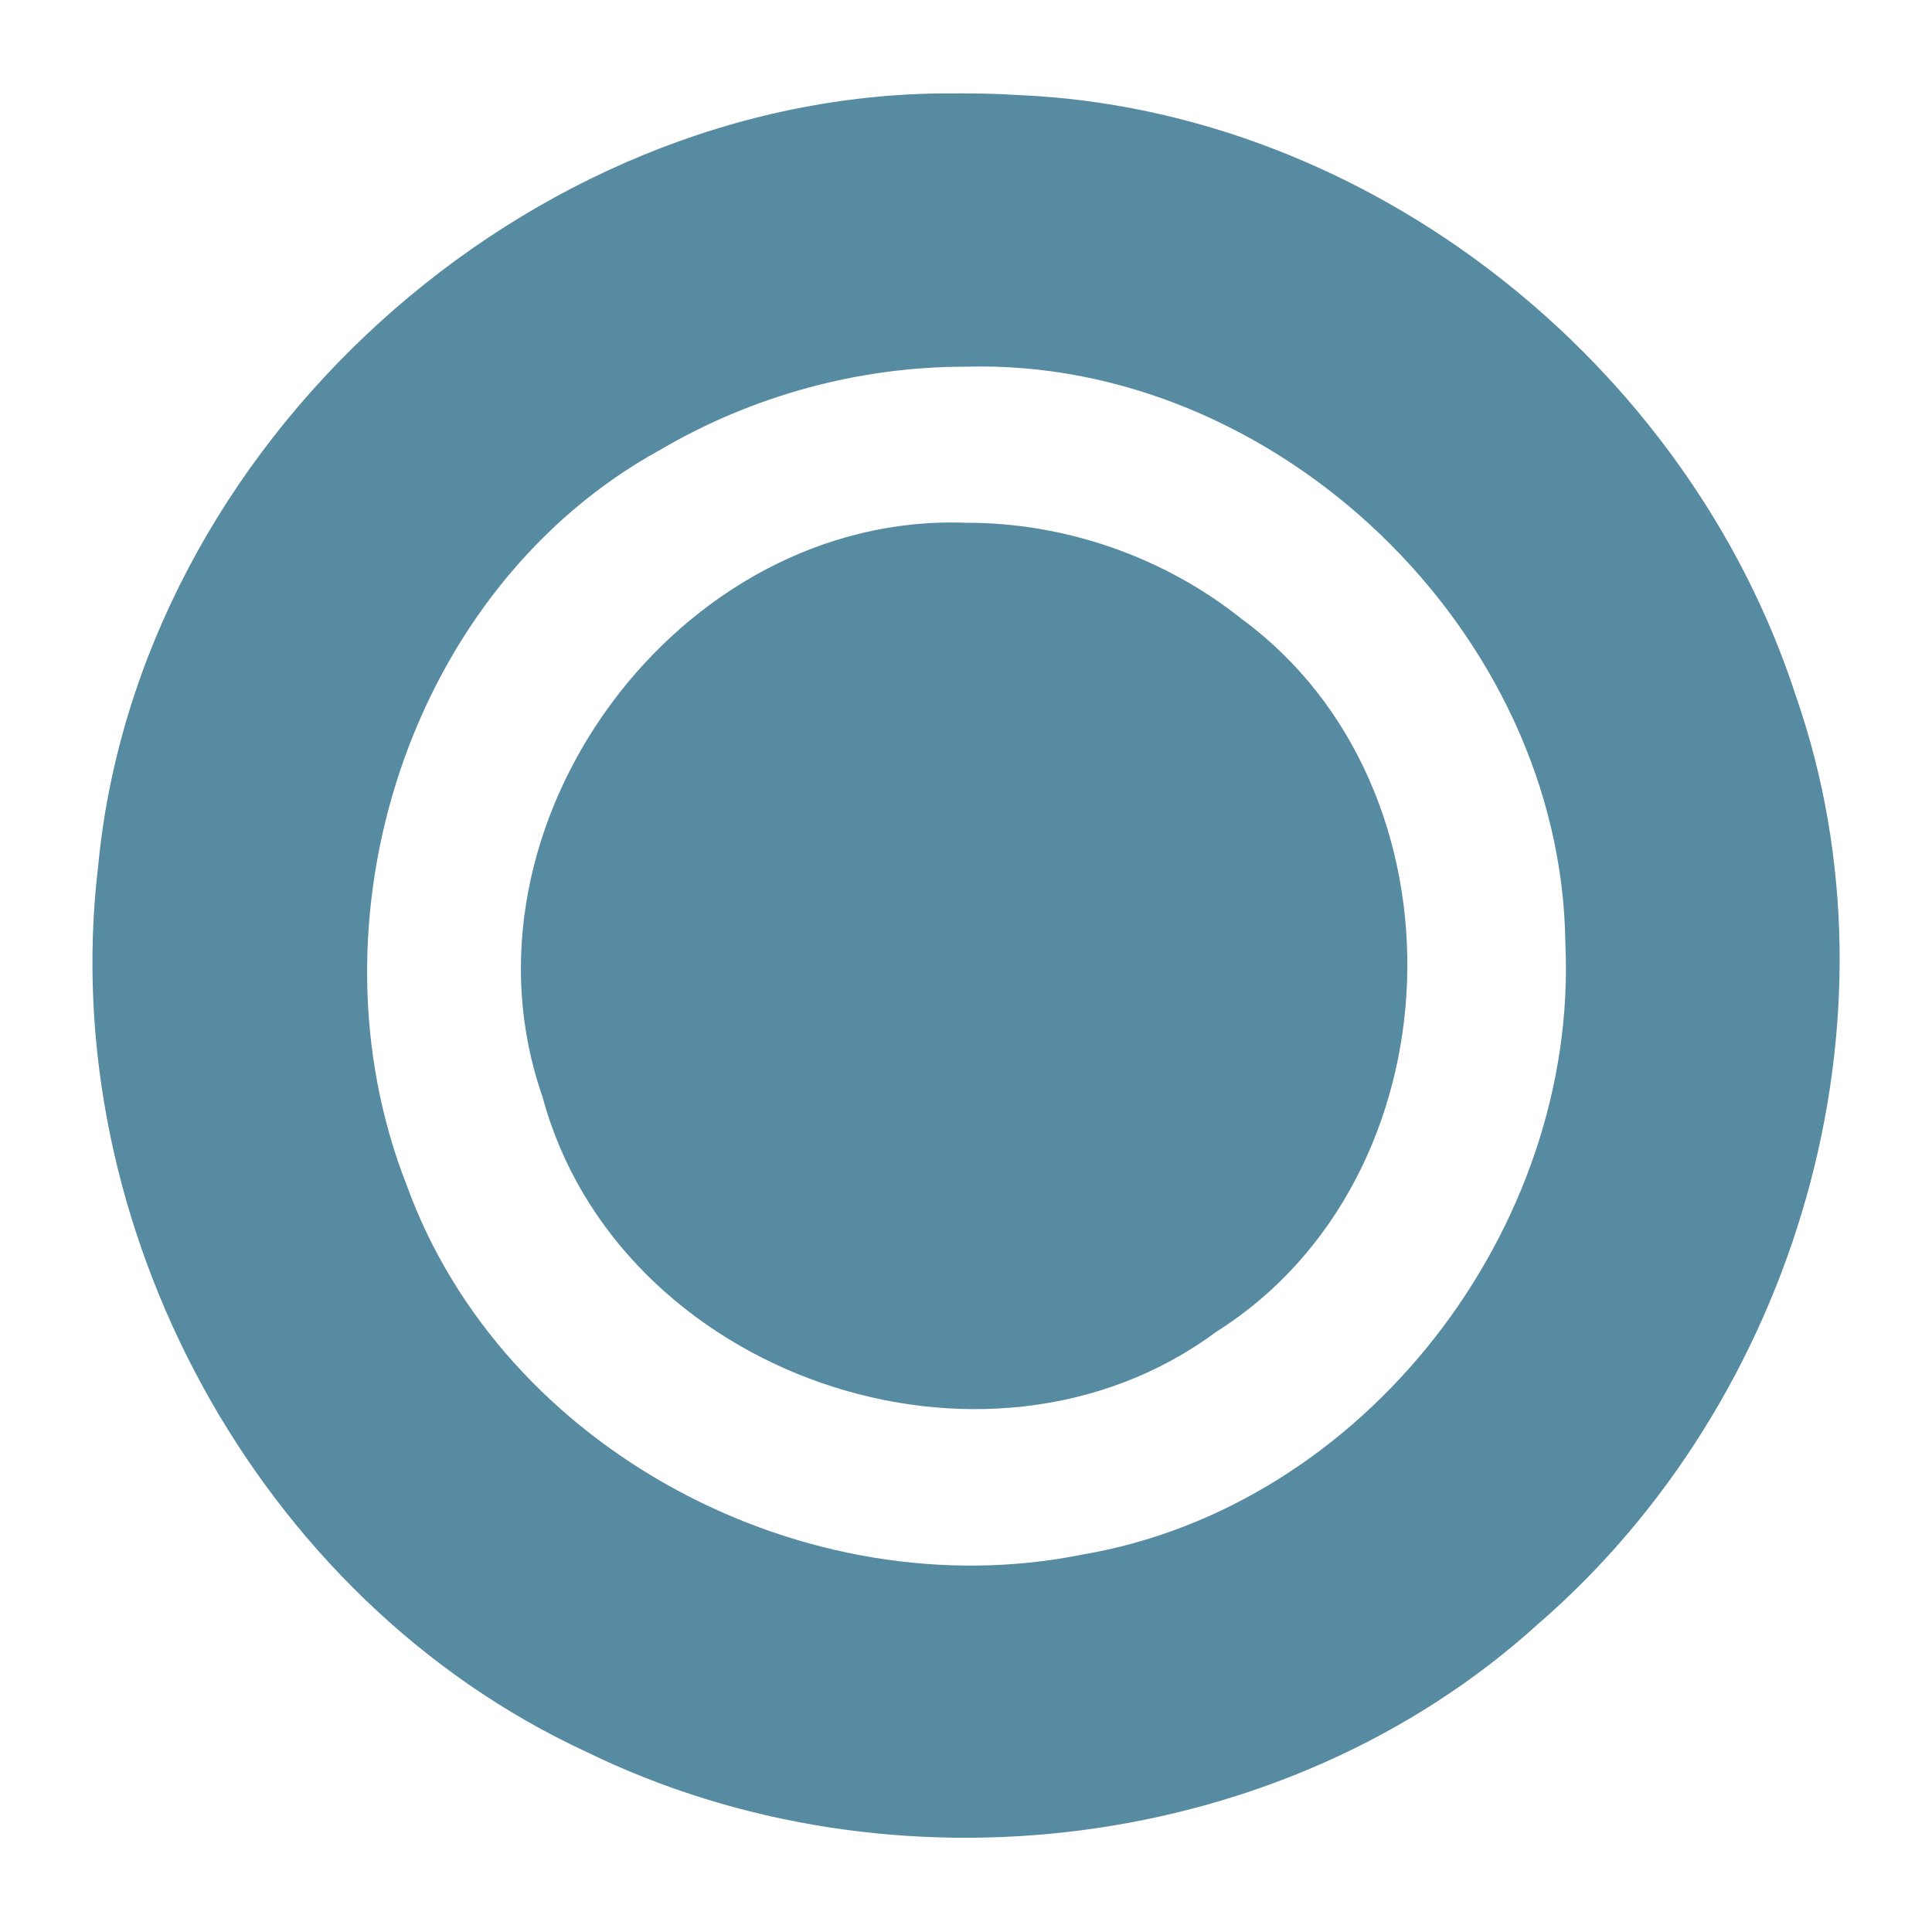
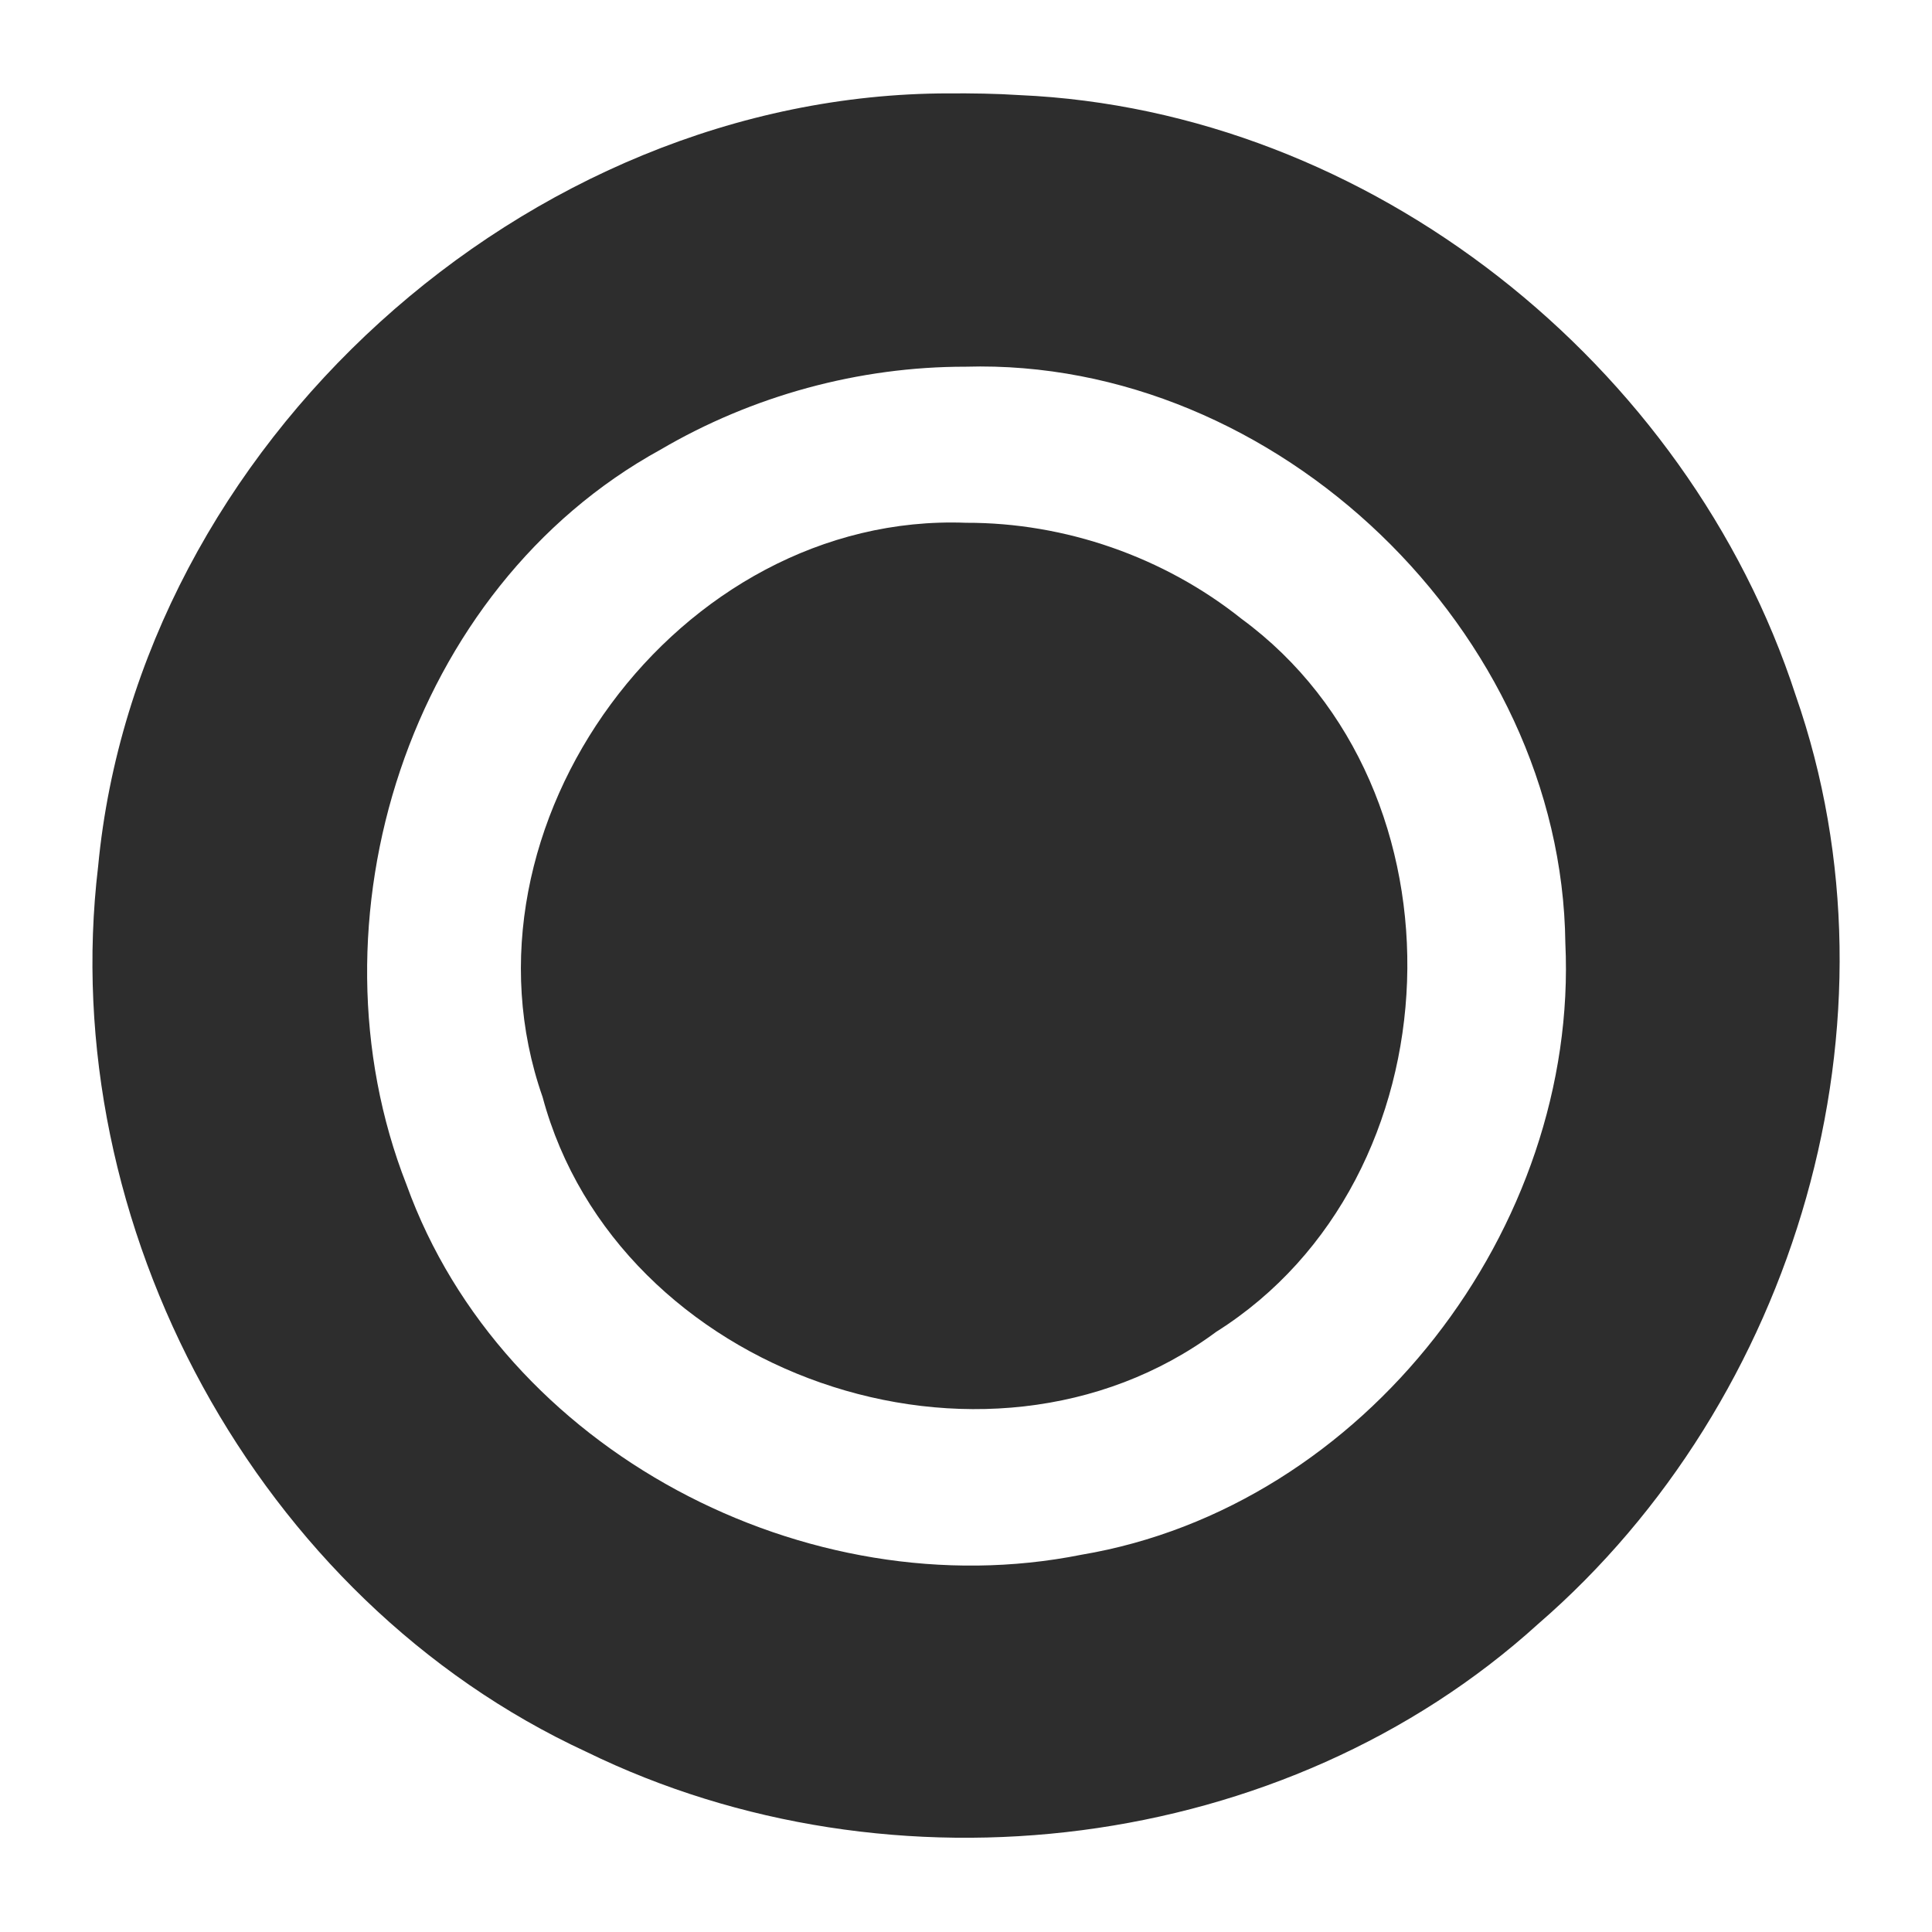
- <svg xmlns="http://www.w3.org/2000/svg" aria-hidden="true" focusable="false" width="3em" height="3em" style="-ms-transform: rotate(360deg); -webkit-transform: rotate(360deg); transform: rotate(360deg);" preserveAspectRatio="xMidYMid meet" viewBox="0 0 2048 2048">
-   <path d="M1005.303 98.988c-447.59.377-859.063 373.342-901.291 819.483c-45.314 379.987 168.535 777.154 517.567 938.558c324.137 158.423 740.176 108.288 1009.01-135.647c273.526-236.69 393.041-640.13 272.893-984.32c-114.258-351.15-451.46-619.981-822.842-636.252c-25.079-1.64-50.213-1.947-75.337-1.822zm18.334 289.733c329.628-9.588 631.825 281.137 635.693 610.898c14.255 301.673-212.385 597.907-513.018 648.484c-290.913 58.275-613.563-109.854-715.39-392.282c-109.622-279.29 2.217-632.478 269.045-779.065c97.56-57.284 210.508-88.176 323.67-88.035zM1024 554.17c-304.682-11.568-549.567 321.3-448.846 608.674c79.046 294.298 469.266 430.4 714.132 248.923c257.896-162.49 272.52-575.472 26.765-755.798c-82.202-65.575-186.913-102.06-292.051-101.8z" fill="#568ba2" />
+ <svg xmlns="http://www.w3.org/2000/svg" aria-hidden="true" focusable="false" width="2em" height="2em" style="-ms-transform: rotate(360deg); -webkit-transform: rotate(360deg); transform: rotate(360deg);" preserveAspectRatio="xMidYMid meet" viewBox="0 0 2048 2048">
+   <path d="M1005.303 98.988c-447.59.377-859.063 373.342-901.291 819.483c-45.314 379.987 168.535 777.154 517.567 938.558c324.137 158.423 740.176 108.288 1009.01-135.647c273.526-236.69 393.041-640.13 272.893-984.32c-114.258-351.15-451.46-619.981-822.842-636.252c-25.079-1.64-50.213-1.947-75.337-1.822zm18.334 289.733c329.628-9.588 631.825 281.137 635.693 610.898c14.255 301.673-212.385 597.907-513.018 648.484c-290.913 58.275-613.563-109.854-715.39-392.282c-109.622-279.29 2.217-632.478 269.045-779.065c97.56-57.284 210.508-88.176 323.67-88.035zM1024 554.17c-304.682-11.568-549.567 321.3-448.846 608.674c79.046 294.298 469.266 430.4 714.132 248.923c257.896-162.49 272.52-575.472 26.765-755.798c-82.202-65.575-186.913-102.06-292.051-101.8z" fill="#2D2D2D" />
  <rect x="0" y="0" width="2048" height="2048" fill="rgba(0, 0, 0, 0)" />
</svg>
